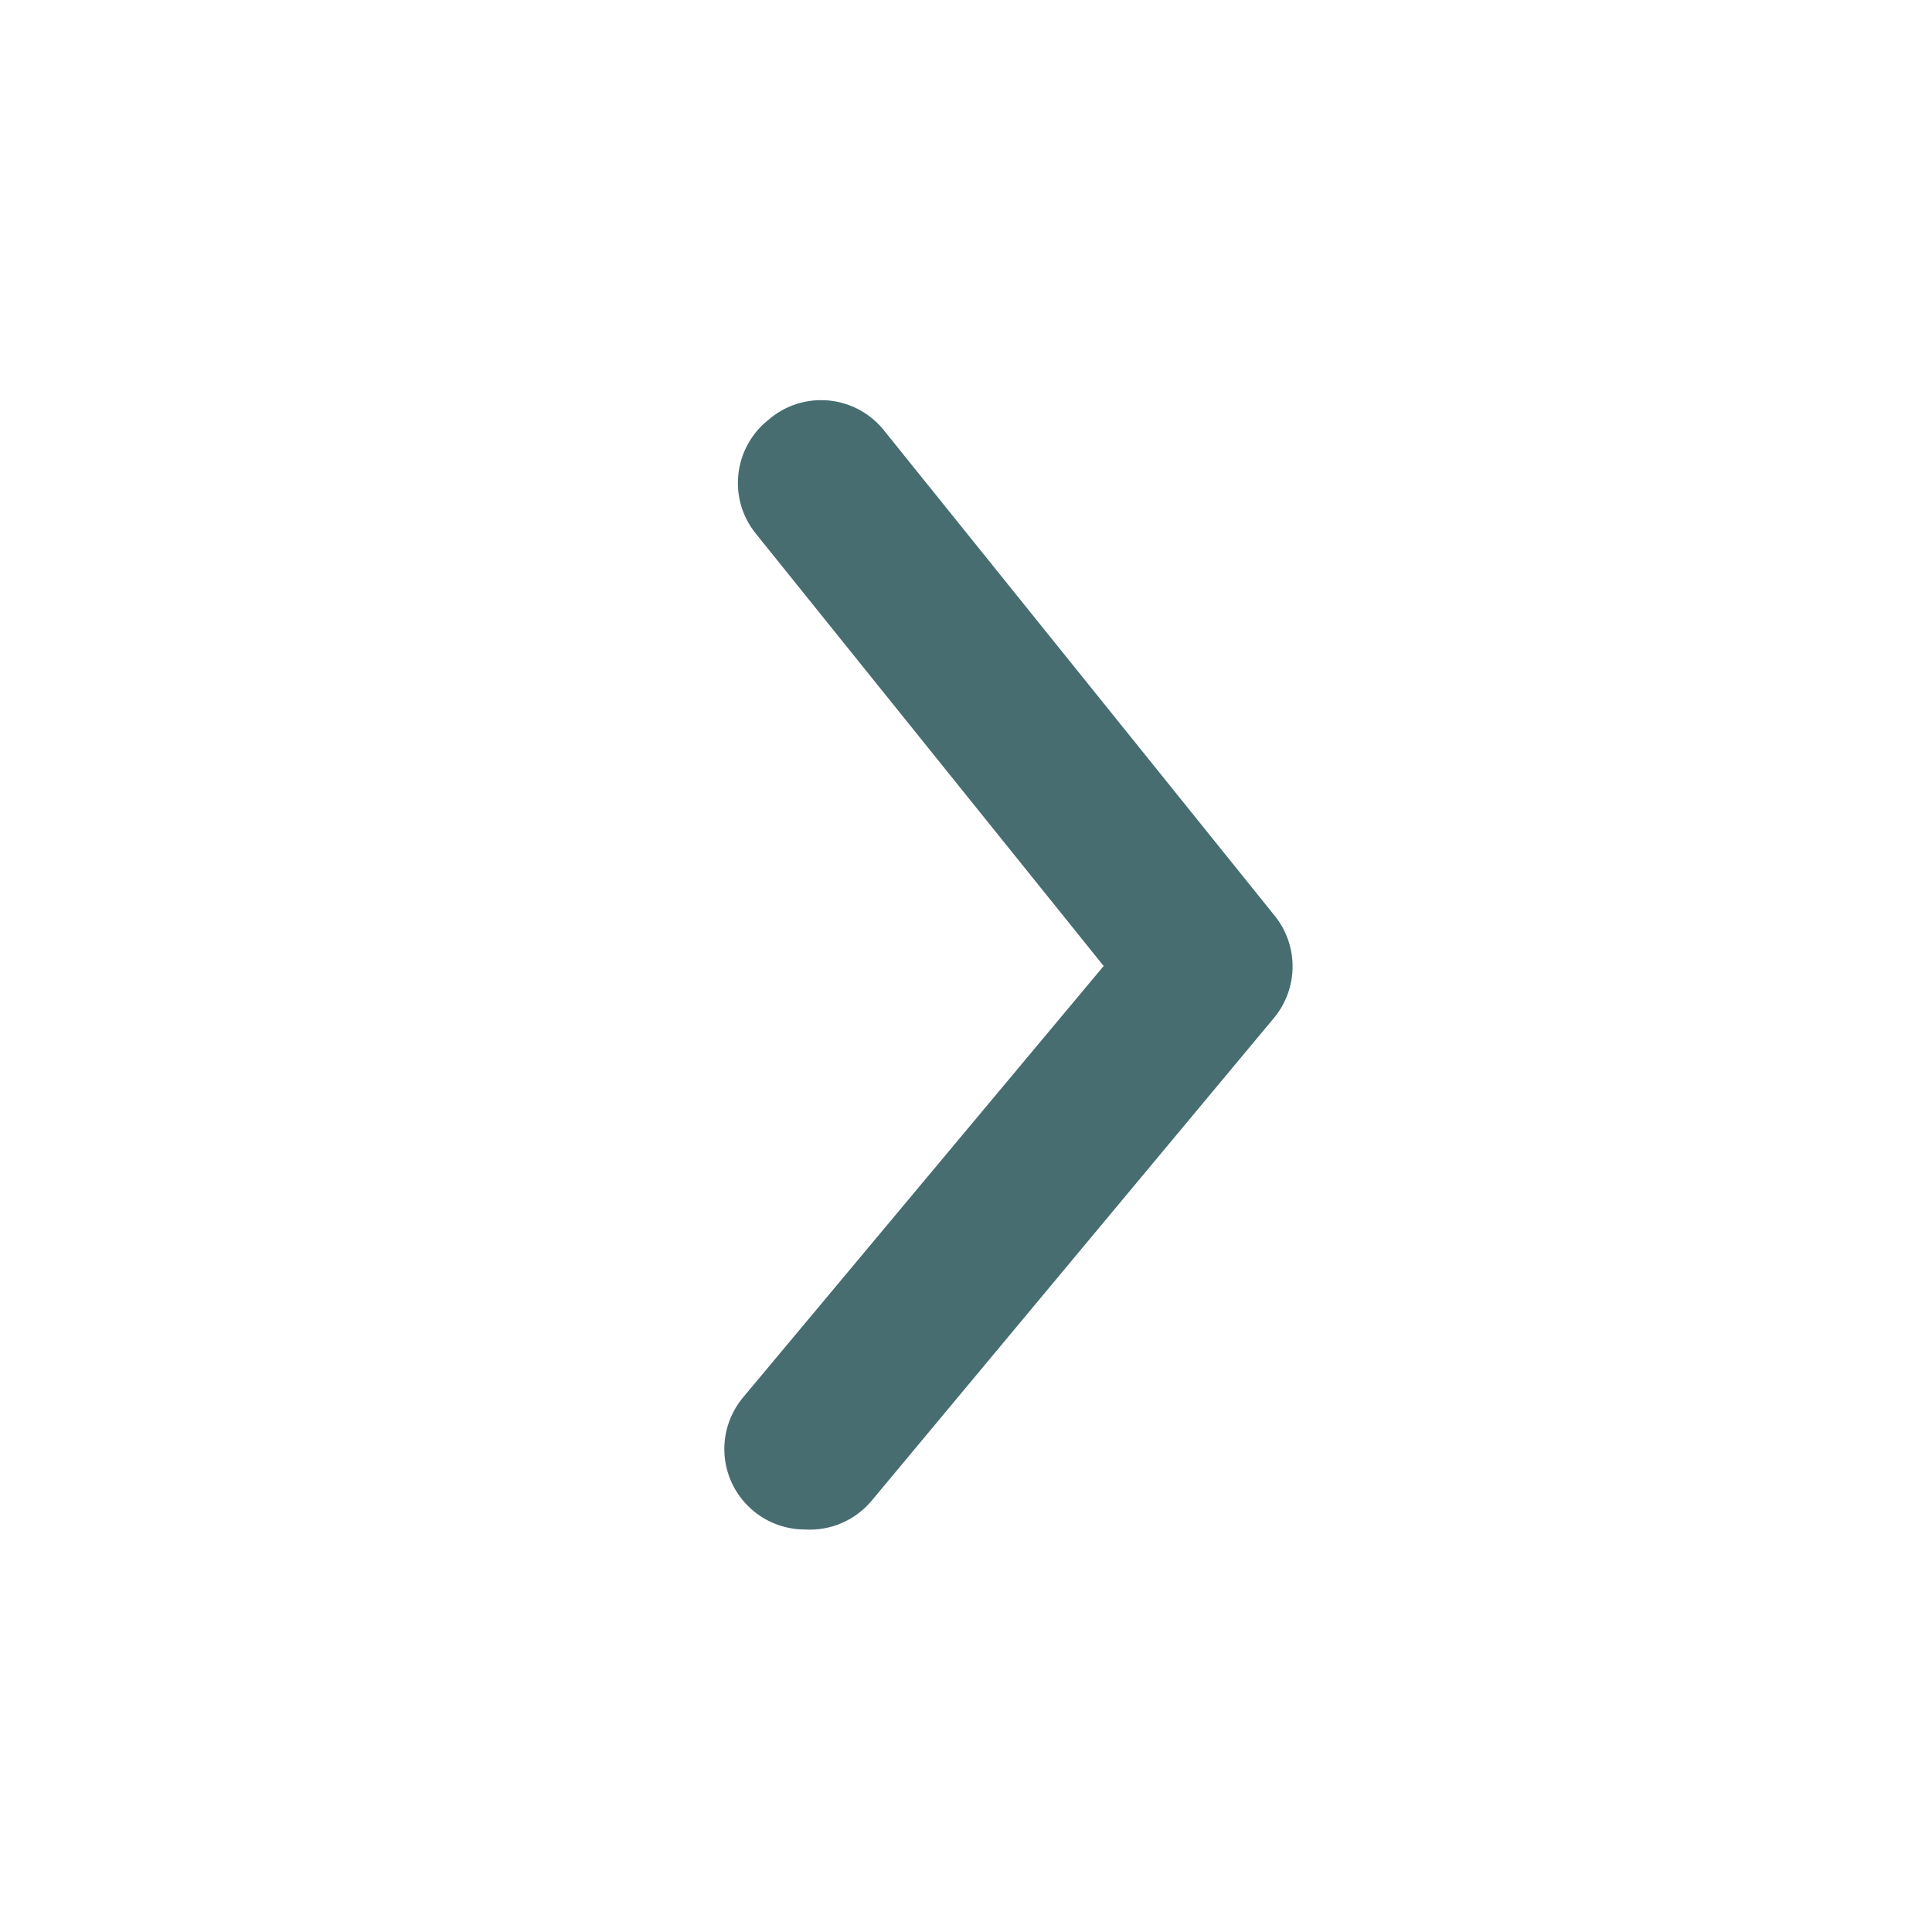
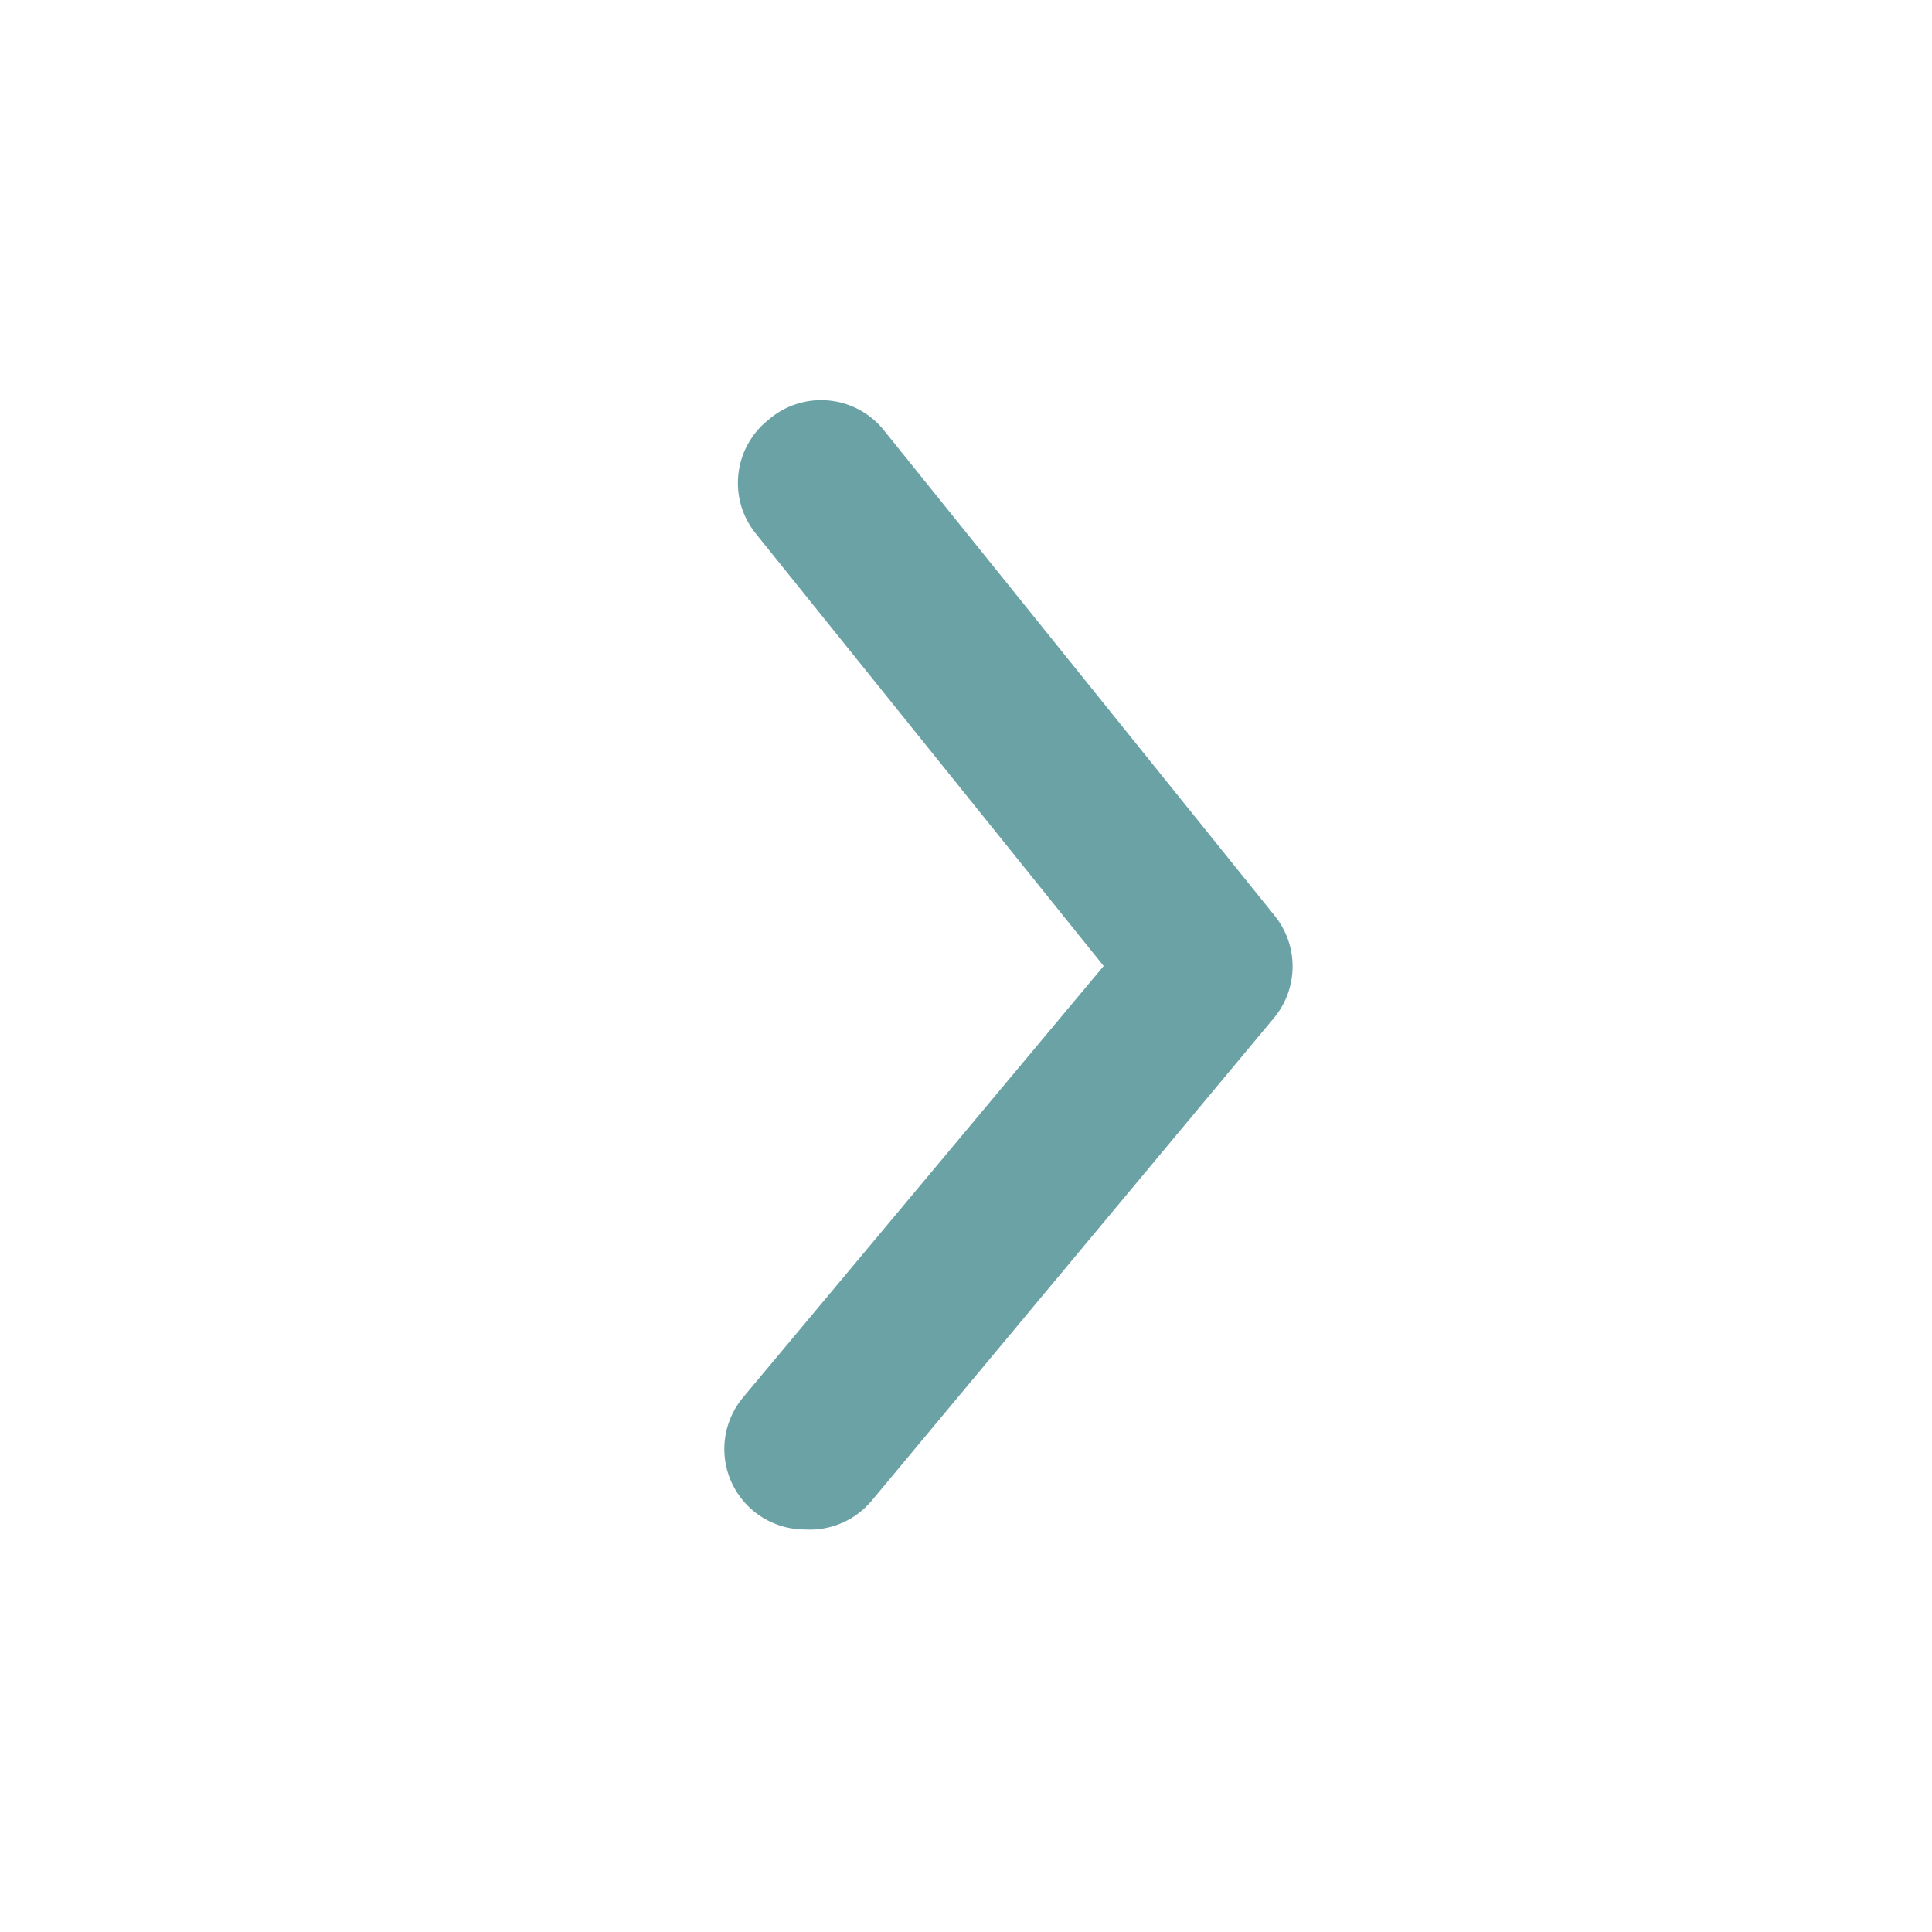
<svg xmlns="http://www.w3.org/2000/svg" width="24" height="24" viewBox="0 0 24 24" fill="none">
-   <path d="M10 19C9.766 19 9.54 18.919 9.36 18.77C9.259 18.686 9.175 18.583 9.113 18.466C9.052 18.35 9.014 18.223 9.002 18.092C8.99 17.961 9.004 17.829 9.043 17.703C9.082 17.578 9.146 17.461 9.23 17.36L13.71 12L9.39 6.63C9.307 6.528 9.245 6.41 9.207 6.284C9.17 6.157 9.158 6.025 9.172 5.894C9.186 5.763 9.225 5.636 9.289 5.52C9.352 5.404 9.437 5.302 9.54 5.22C9.643 5.129 9.764 5.06 9.896 5.018C10.027 4.976 10.165 4.962 10.303 4.976C10.44 4.99 10.572 5.032 10.692 5.1C10.812 5.168 10.917 5.26 11 5.37L15.83 11.37C15.977 11.549 16.057 11.773 16.057 12.005C16.057 12.237 15.977 12.461 15.83 12.64L10.83 18.64C10.729 18.761 10.602 18.857 10.458 18.919C10.314 18.982 10.157 19.009 10 19Z" fill="#476D70" />
+   <path d="M10 19C9.766 19 9.54 18.919 9.36 18.77C9.259 18.686 9.175 18.583 9.113 18.466C9.052 18.35 9.014 18.223 9.002 18.092C8.99 17.961 9.004 17.829 9.043 17.703C9.082 17.578 9.146 17.461 9.23 17.36L13.71 12L9.39 6.63C9.307 6.528 9.245 6.41 9.207 6.284C9.17 6.157 9.158 6.025 9.172 5.894C9.186 5.763 9.225 5.636 9.289 5.52C9.352 5.404 9.437 5.302 9.54 5.22C9.643 5.129 9.764 5.06 9.896 5.018C10.027 4.976 10.165 4.962 10.303 4.976C10.44 4.99 10.572 5.032 10.692 5.1C10.812 5.168 10.917 5.26 11 5.37L15.83 11.37C15.977 11.549 16.057 11.773 16.057 12.005C16.057 12.237 15.977 12.461 15.83 12.64L10.83 18.64C10.729 18.761 10.602 18.857 10.458 18.919C10.314 18.982 10.157 19.009 10 19Z" fill="#6BA2A6" />
</svg>
